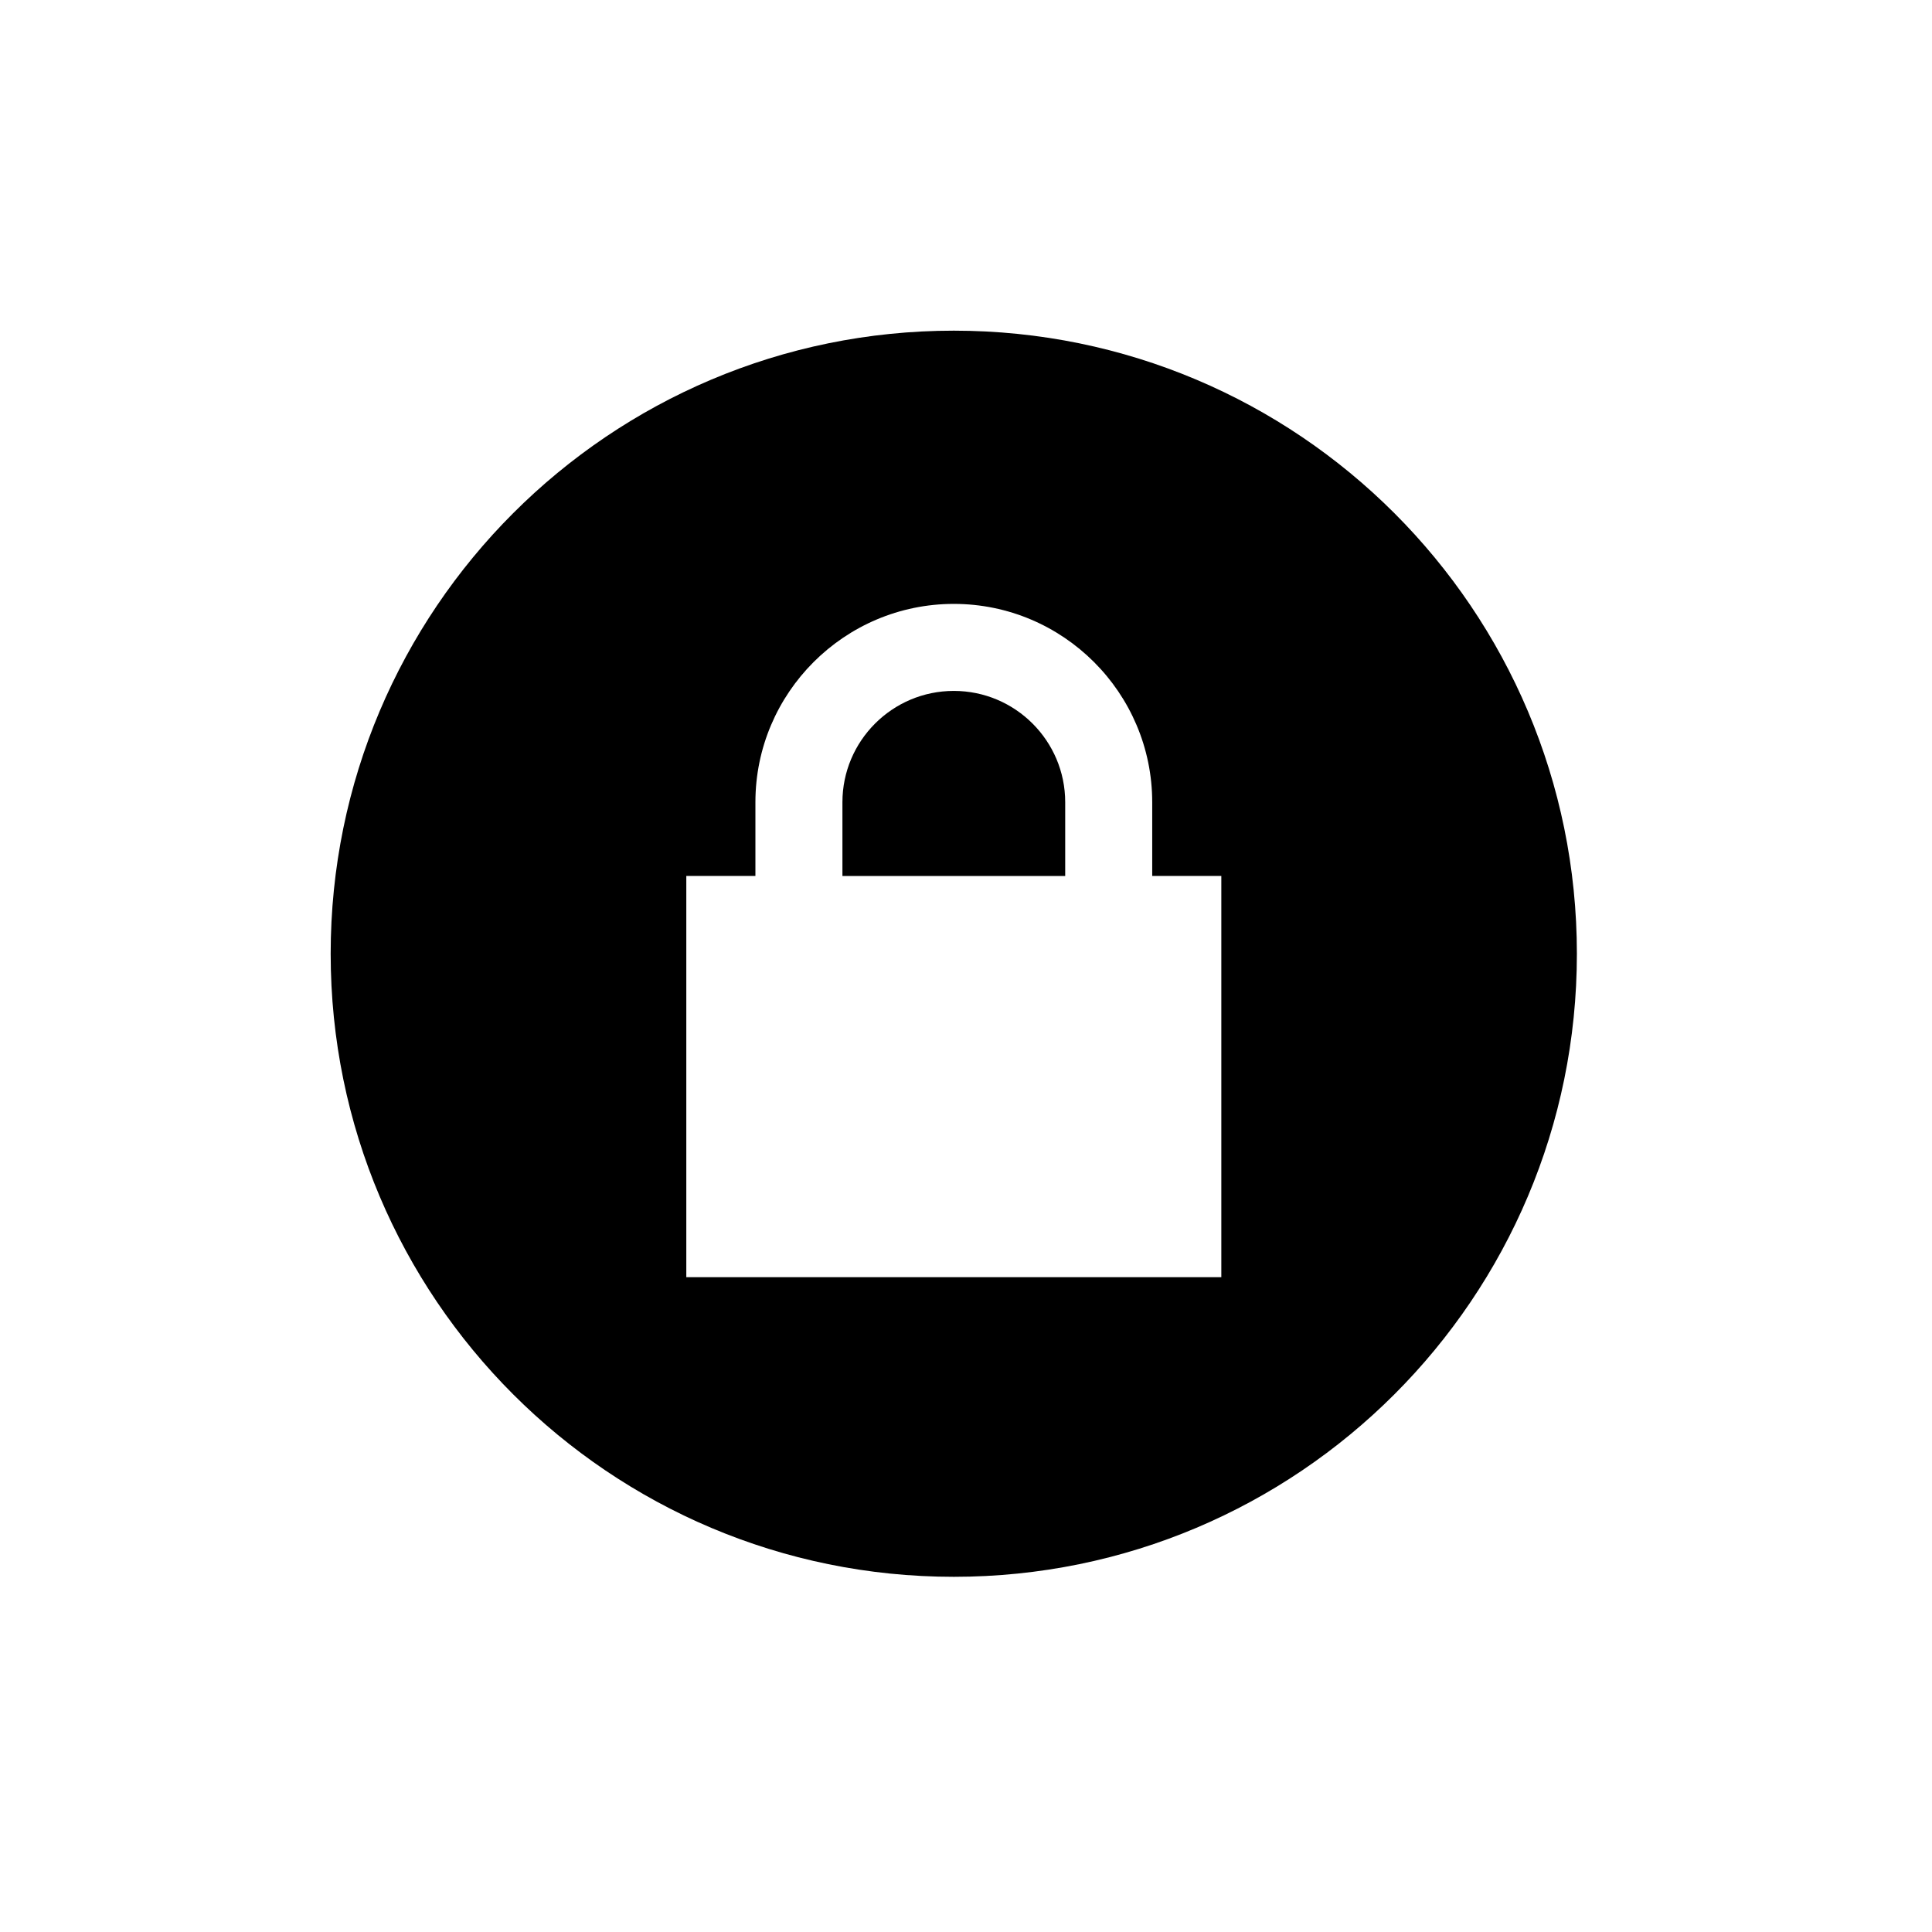
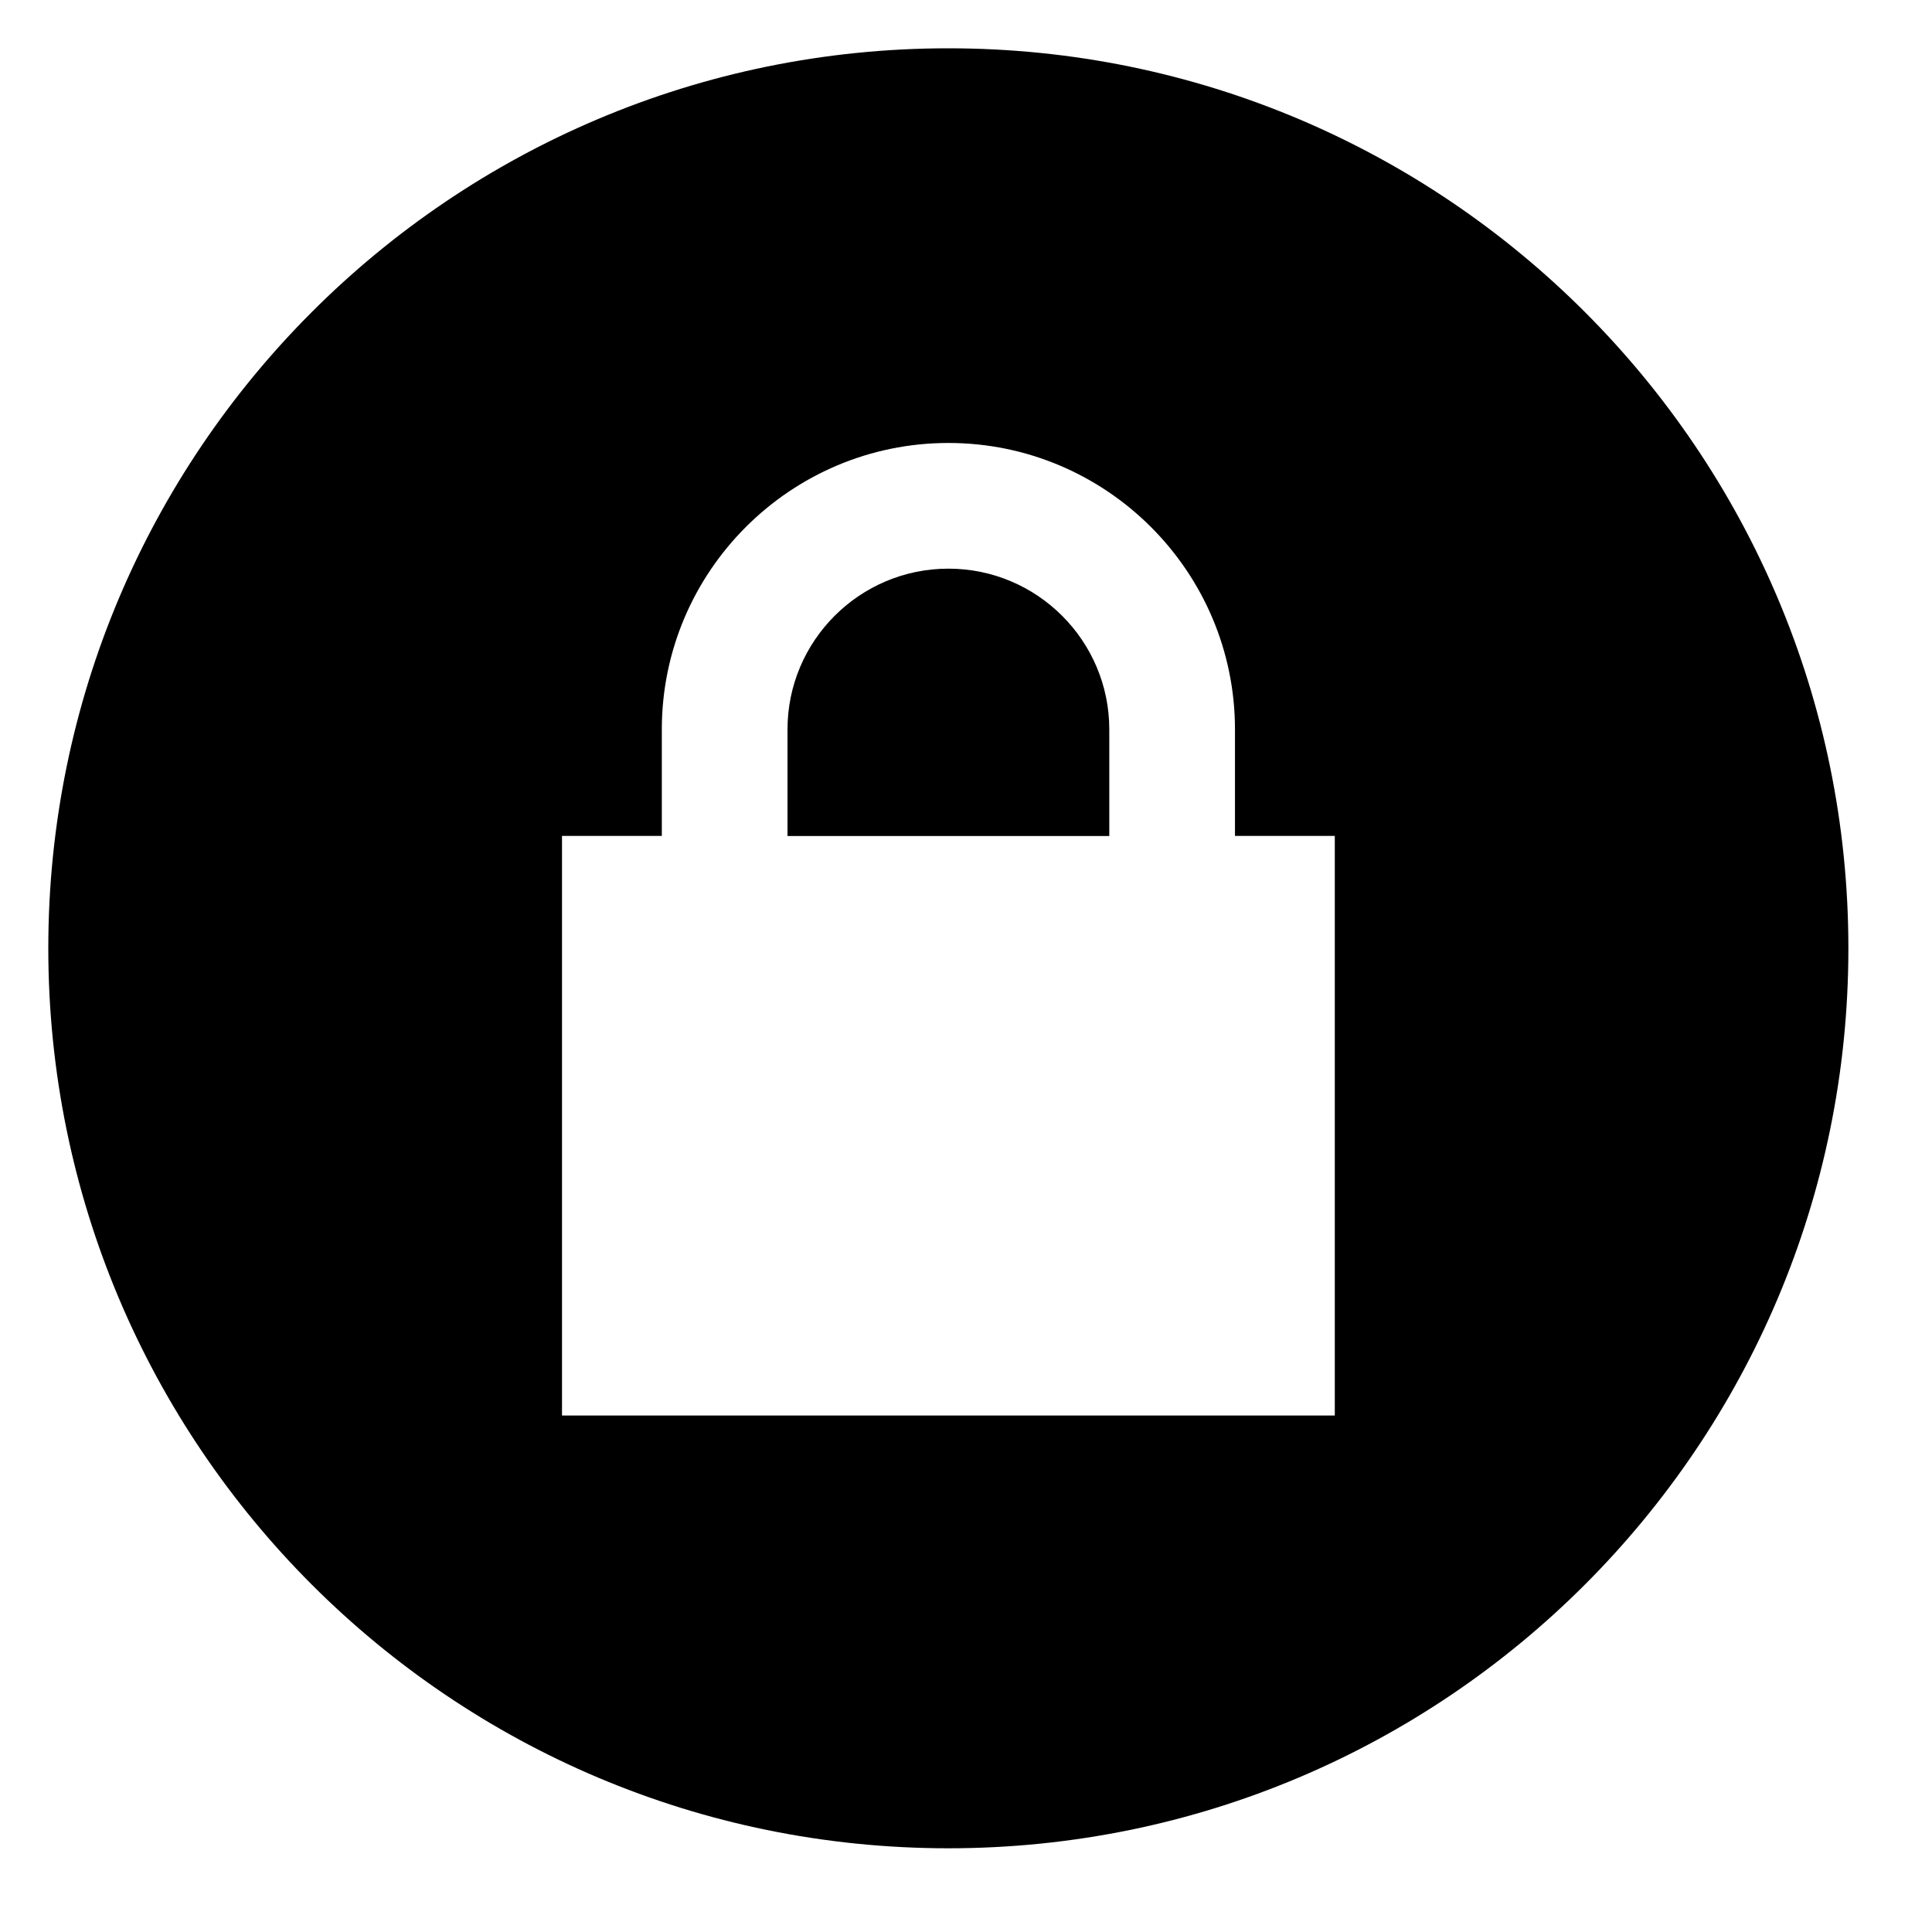
- <svg xmlns="http://www.w3.org/2000/svg" width="26px" height="26px" viewBox="0 0 26 26" version="1.1">
+ <svg xmlns="http://www.w3.org/2000/svg" width="18px" height="18px" viewBox="0 0 18 18" version="1.1">
  <defs />
  <g id="All" stroke="none" stroke-width="1" fill="none" fill-rule="evenodd">
    <g id="lock" fill="#000000">
-       <g id="Group" transform="translate(4, 4)">
+       <g id="Group">
        <path d="M8.836,5.298 C8.009,5.298 7.337,5.97 7.337,6.796 L7.337,7.789 L10.335,7.789 L10.335,6.796 C10.335,5.97 9.663,5.298 8.836,5.298" id="Fill-1" />
        <path d="M12.436,13.188 L5.236,13.188 L5.236,7.788 L6.166,7.788 L6.166,6.796 C6.166,5.325 7.364,4.127 8.836,4.127 C10.308,4.127 11.506,5.325 11.506,6.796 L11.506,7.788 L12.436,7.788 L12.436,13.188 Z M8.836,0.45 C4.204,0.45 0.45,4.205 0.45,8.835 C0.45,13.467 4.204,17.22 8.836,17.22 C13.467,17.22 17.221,13.467 17.221,8.835 C17.221,4.205 13.467,0.45 8.836,0.45 L8.836,0.45 Z" id="Fill-3" />
      </g>
    </g>
  </g>
</svg>
